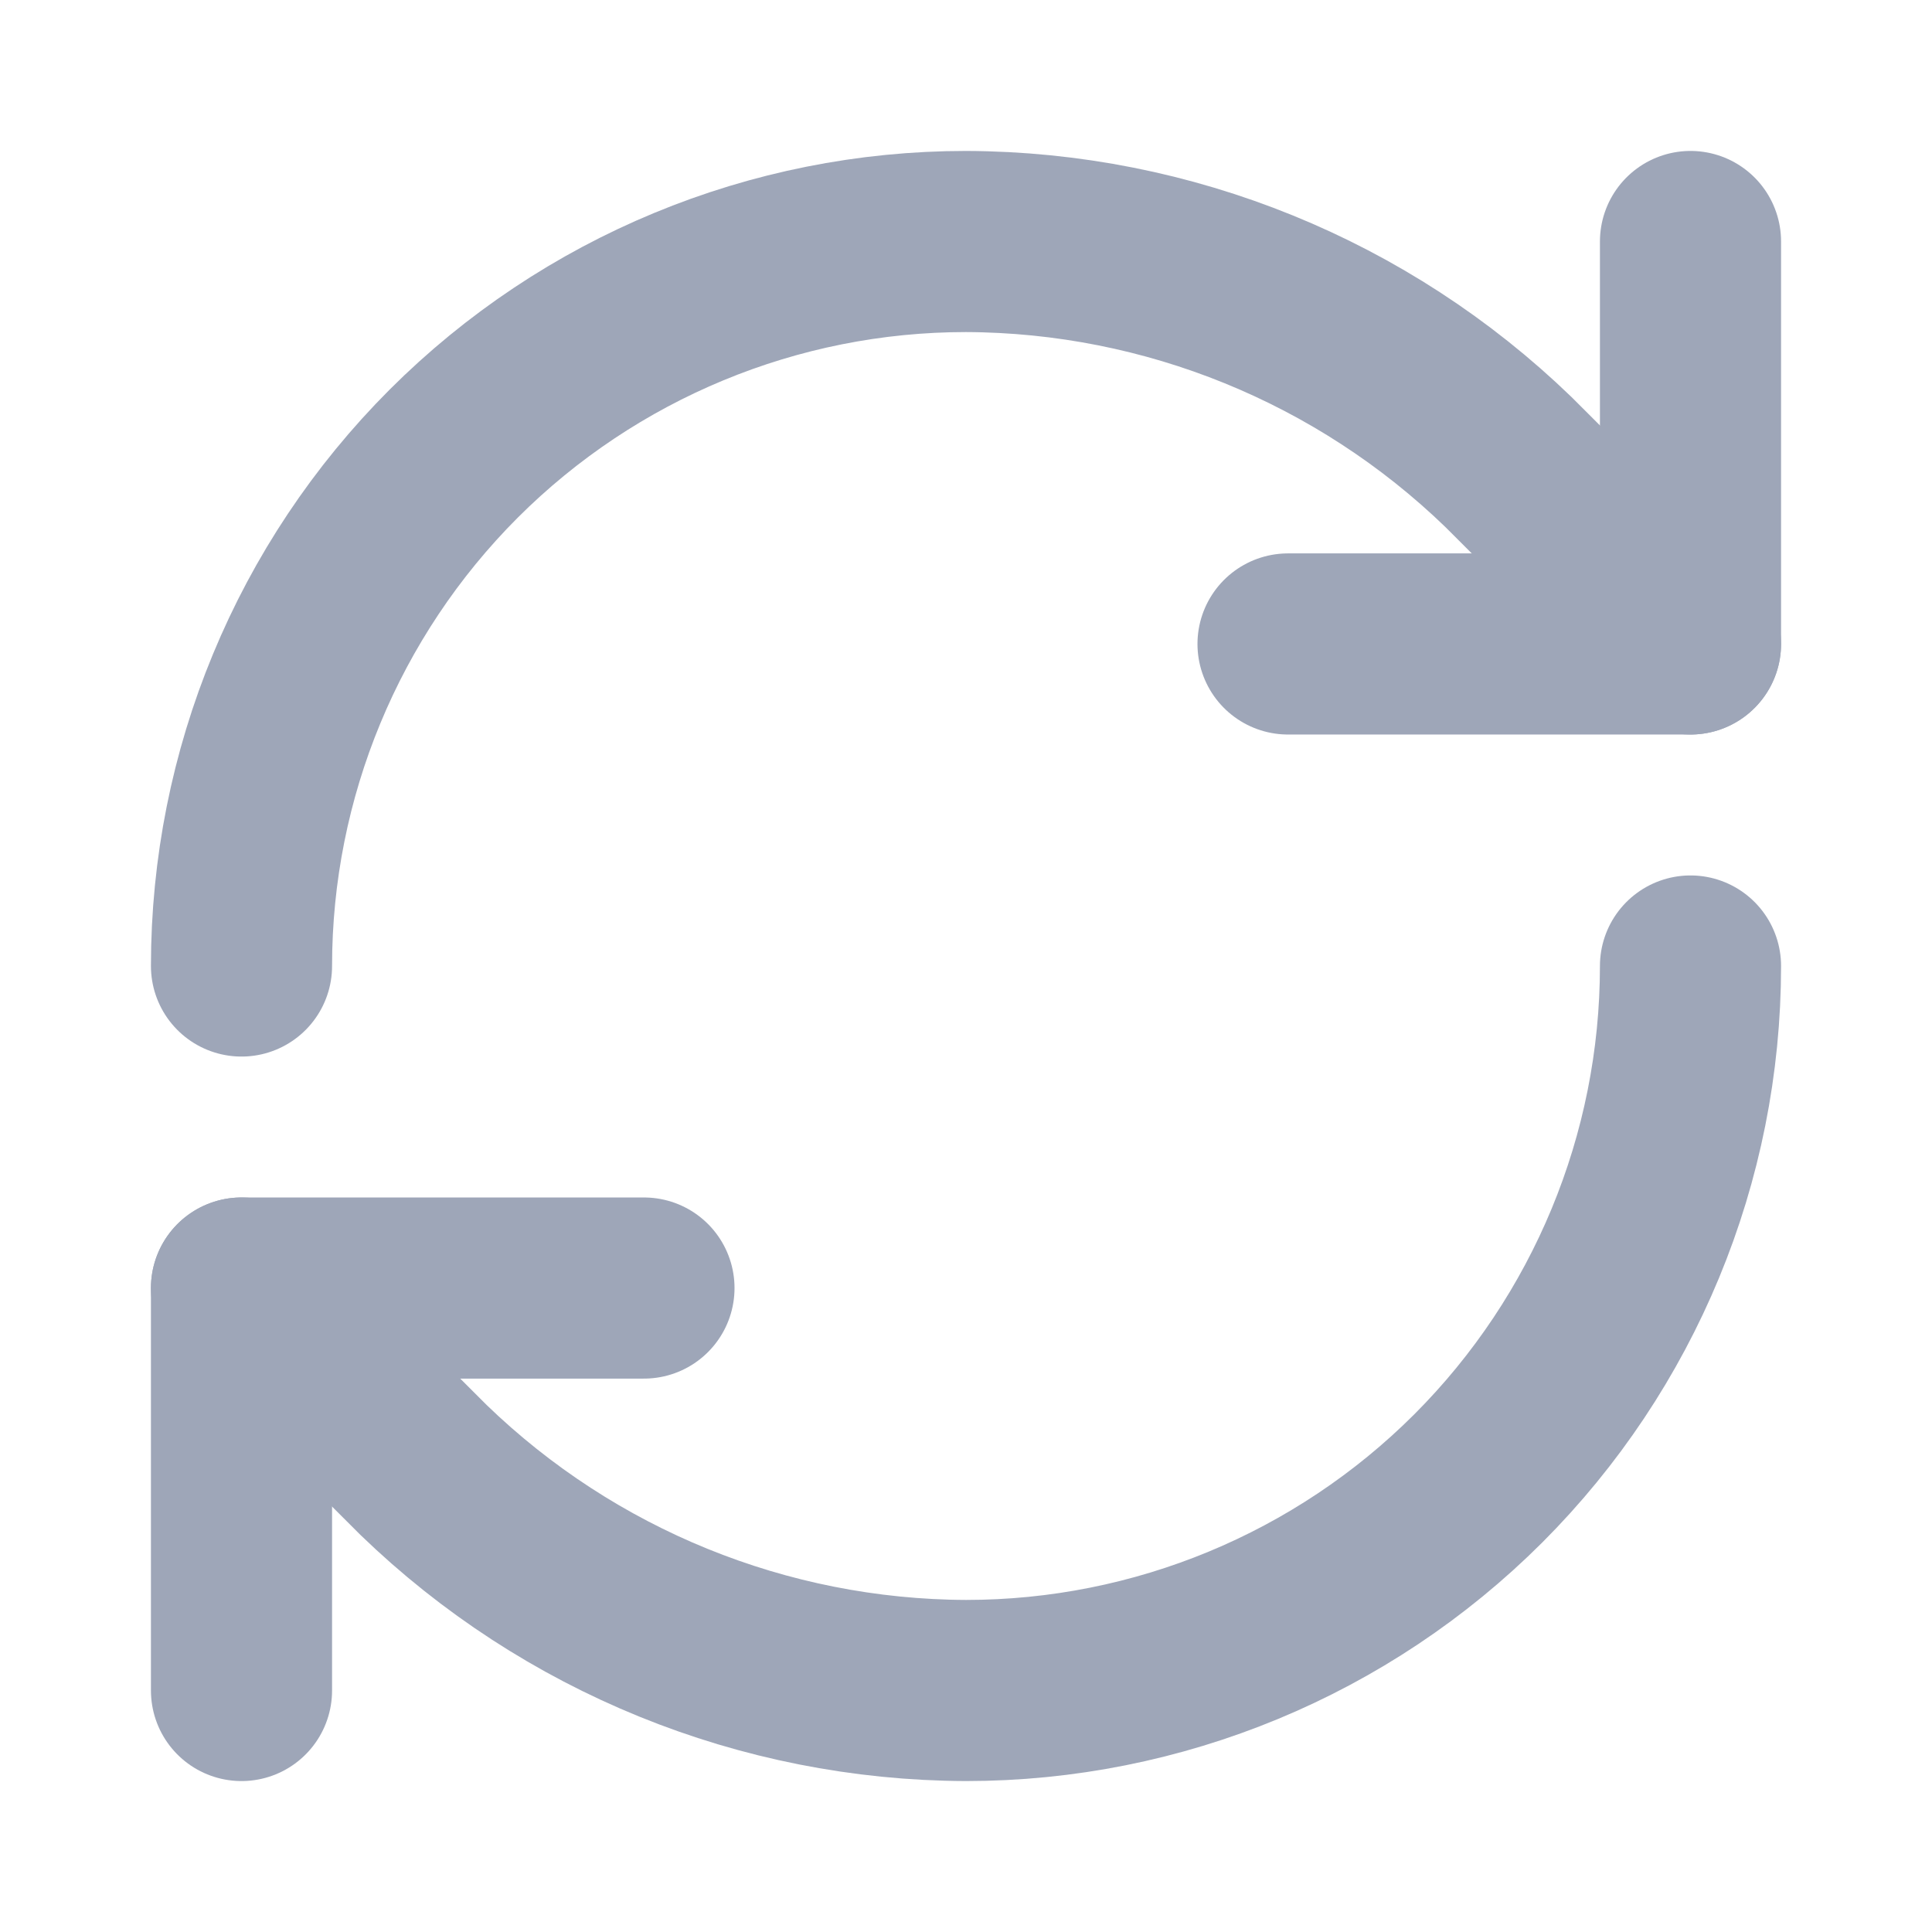
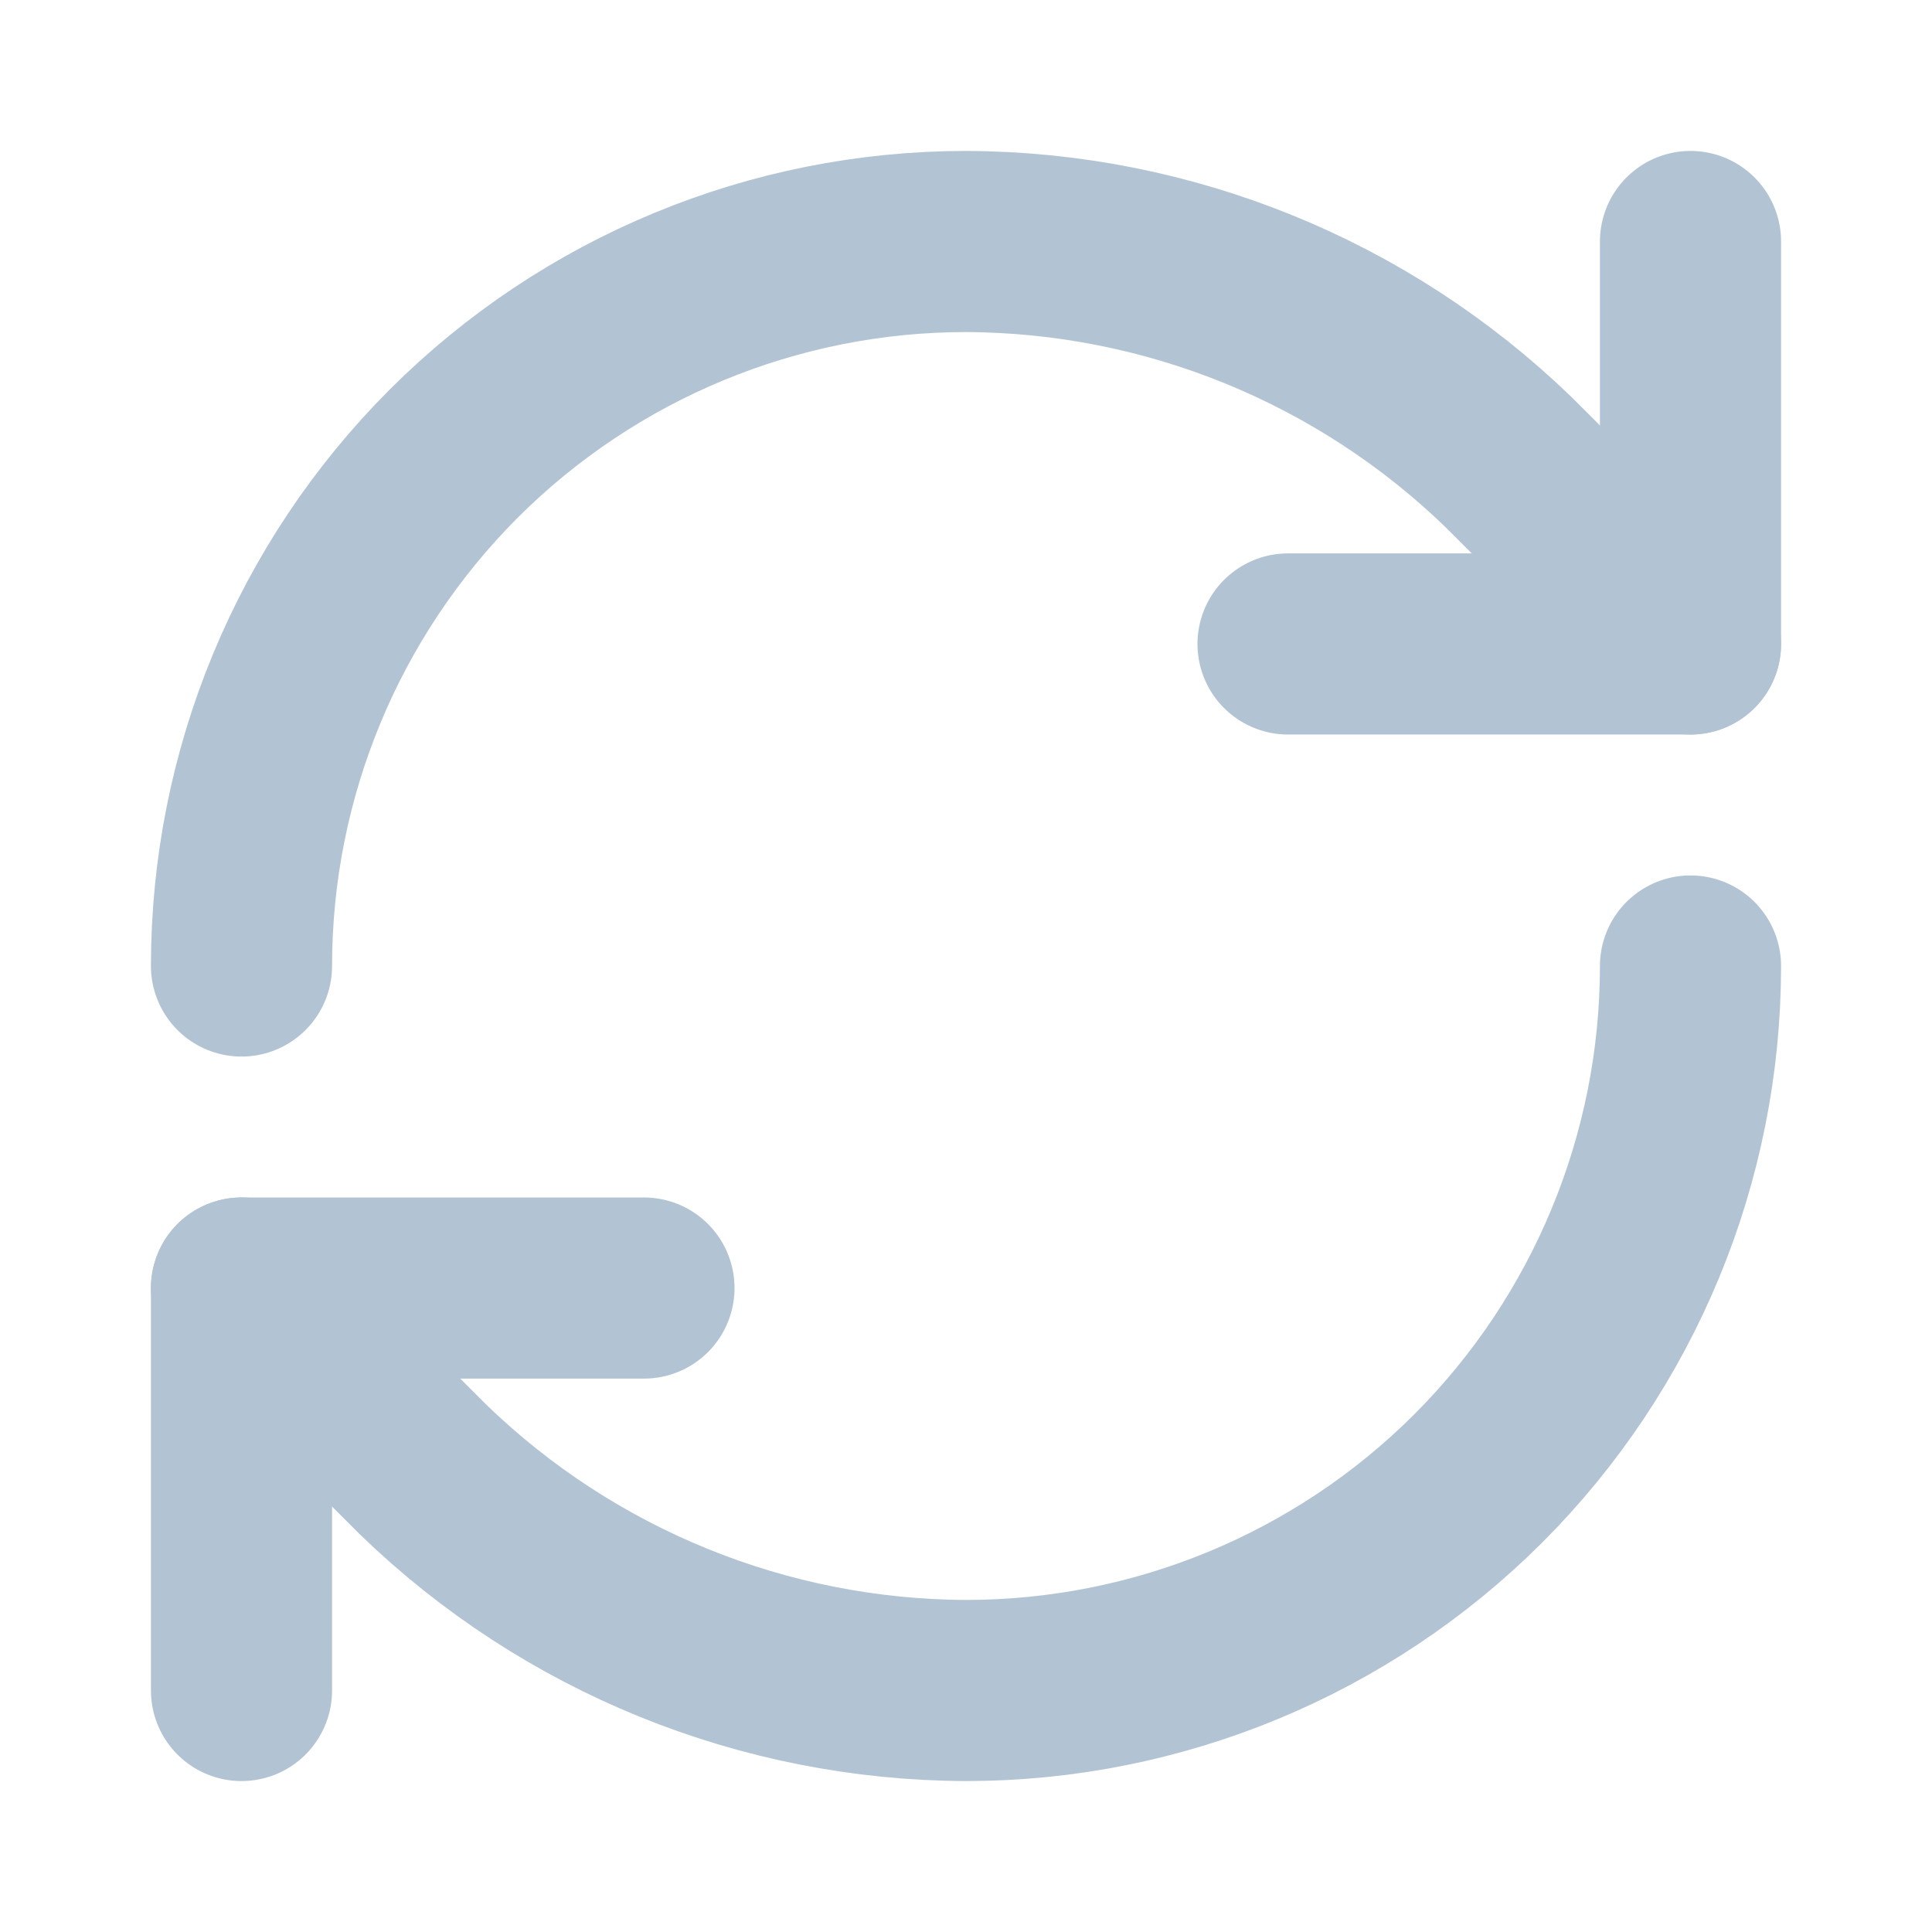
<svg xmlns="http://www.w3.org/2000/svg" width="16" height="16" viewBox="0 0 16 16" fill="none">
-   <path d="M2 8C2 6.409 2.632 4.883 3.757 3.757C4.883 2.632 6.409 2 8 2C9.677 2.006 11.287 2.661 12.493 3.827L14 5.333" stroke="#9EA6B8" stroke-width="1.5" stroke-linecap="round" stroke-linejoin="round" />
-   <path d="M14 2V5.333H10.667" stroke="#9EA6B8" stroke-width="1.5" stroke-linecap="round" stroke-linejoin="round" />
-   <path d="M14 8C14 9.591 13.368 11.117 12.243 12.243C11.117 13.368 9.591 14 8 14C6.323 13.994 4.713 13.339 3.507 12.173L2 10.667" stroke="#9EA6B8" stroke-width="1.5" stroke-linecap="round" stroke-linejoin="round" />
-   <path d="M5.333 10.667H2V14" stroke="#9EA6B8" stroke-width="1.5" stroke-linecap="round" stroke-linejoin="round" />
+   <path d="M2 8C2 6.409 2.632 4.883 3.757 3.757C4.883 2.632 6.409 2 8 2C9.677 2.006 11.287 2.661 12.493 3.827L14 5.333" stroke="#B2C3D4" stroke-width="1.5" stroke-linecap="round" stroke-linejoin="round" />
+   <path d="M14 2V5.333H10.667" stroke="#B2C3D4" stroke-width="1.5" stroke-linecap="round" stroke-linejoin="round" />
+   <path d="M14 8C14 9.591 13.368 11.117 12.243 12.243C11.117 13.368 9.591 14 8 14C6.323 13.994 4.713 13.339 3.507 12.173L2 10.667" stroke="#B2C3D4" stroke-width="1.5" stroke-linecap="round" stroke-linejoin="round" />
+   <path d="M5.333 10.667H2V14" stroke="#B2C3D4" stroke-width="1.5" stroke-linecap="round" stroke-linejoin="round" />
</svg>
